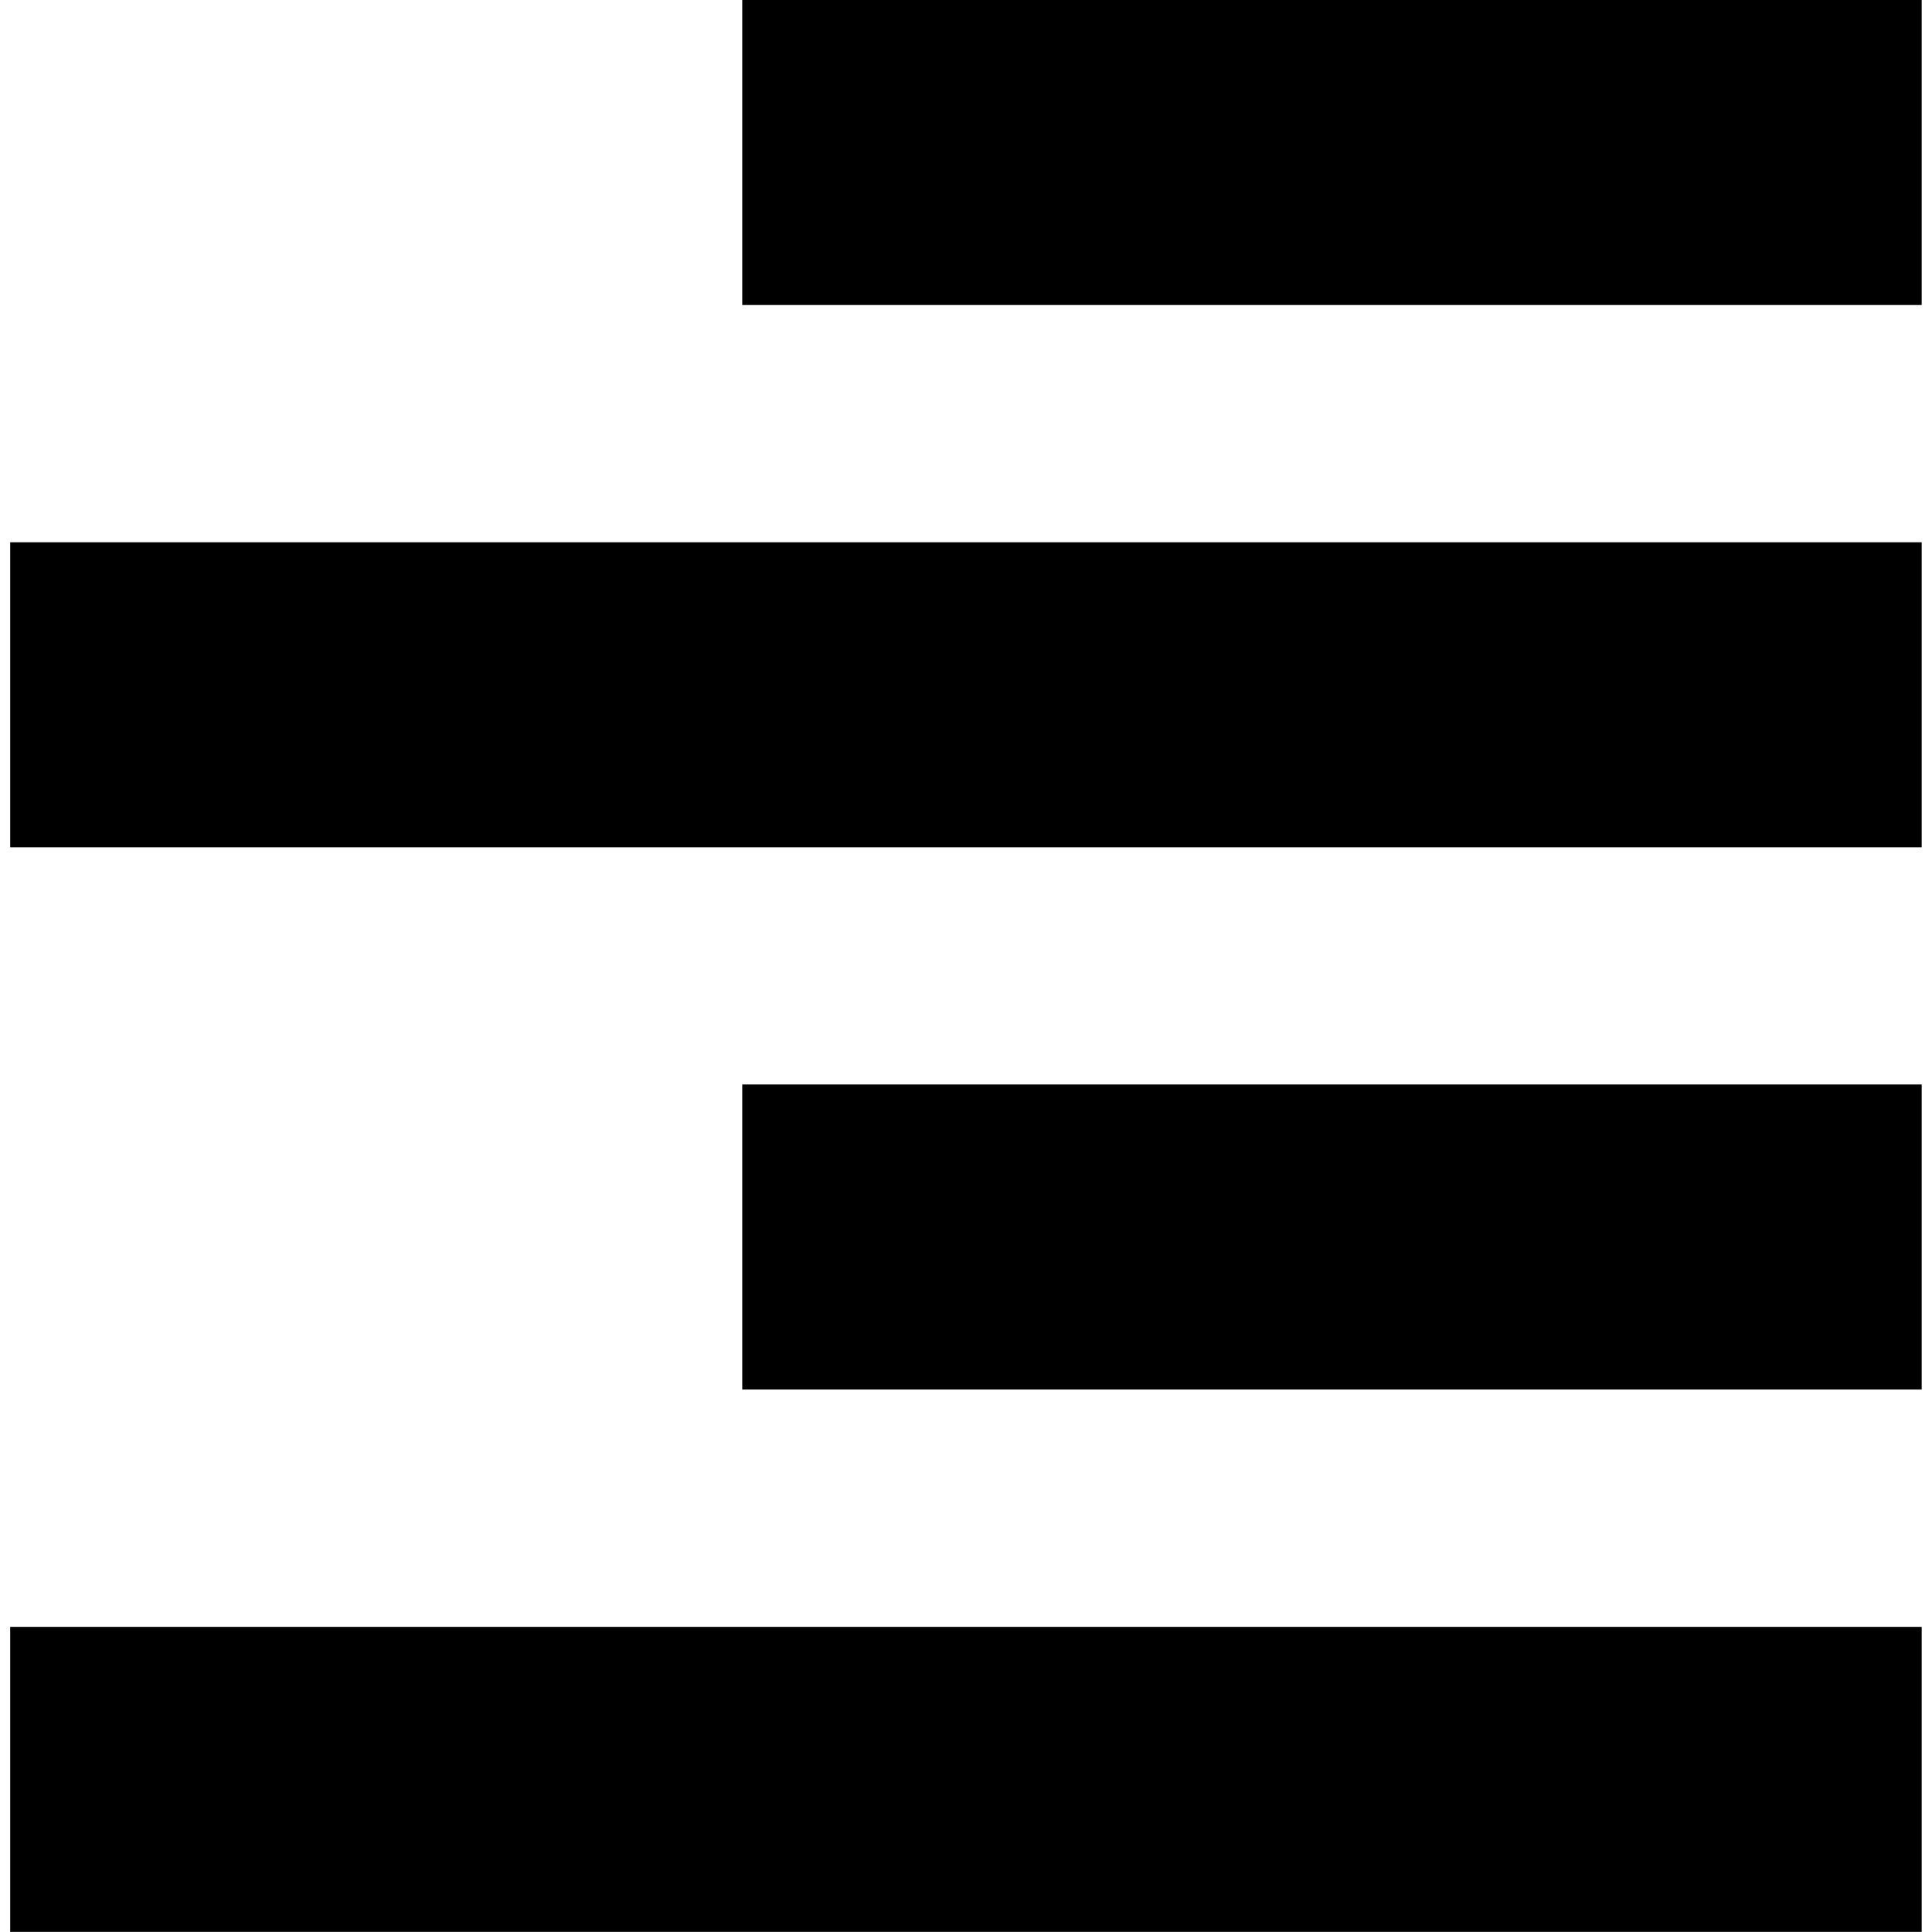
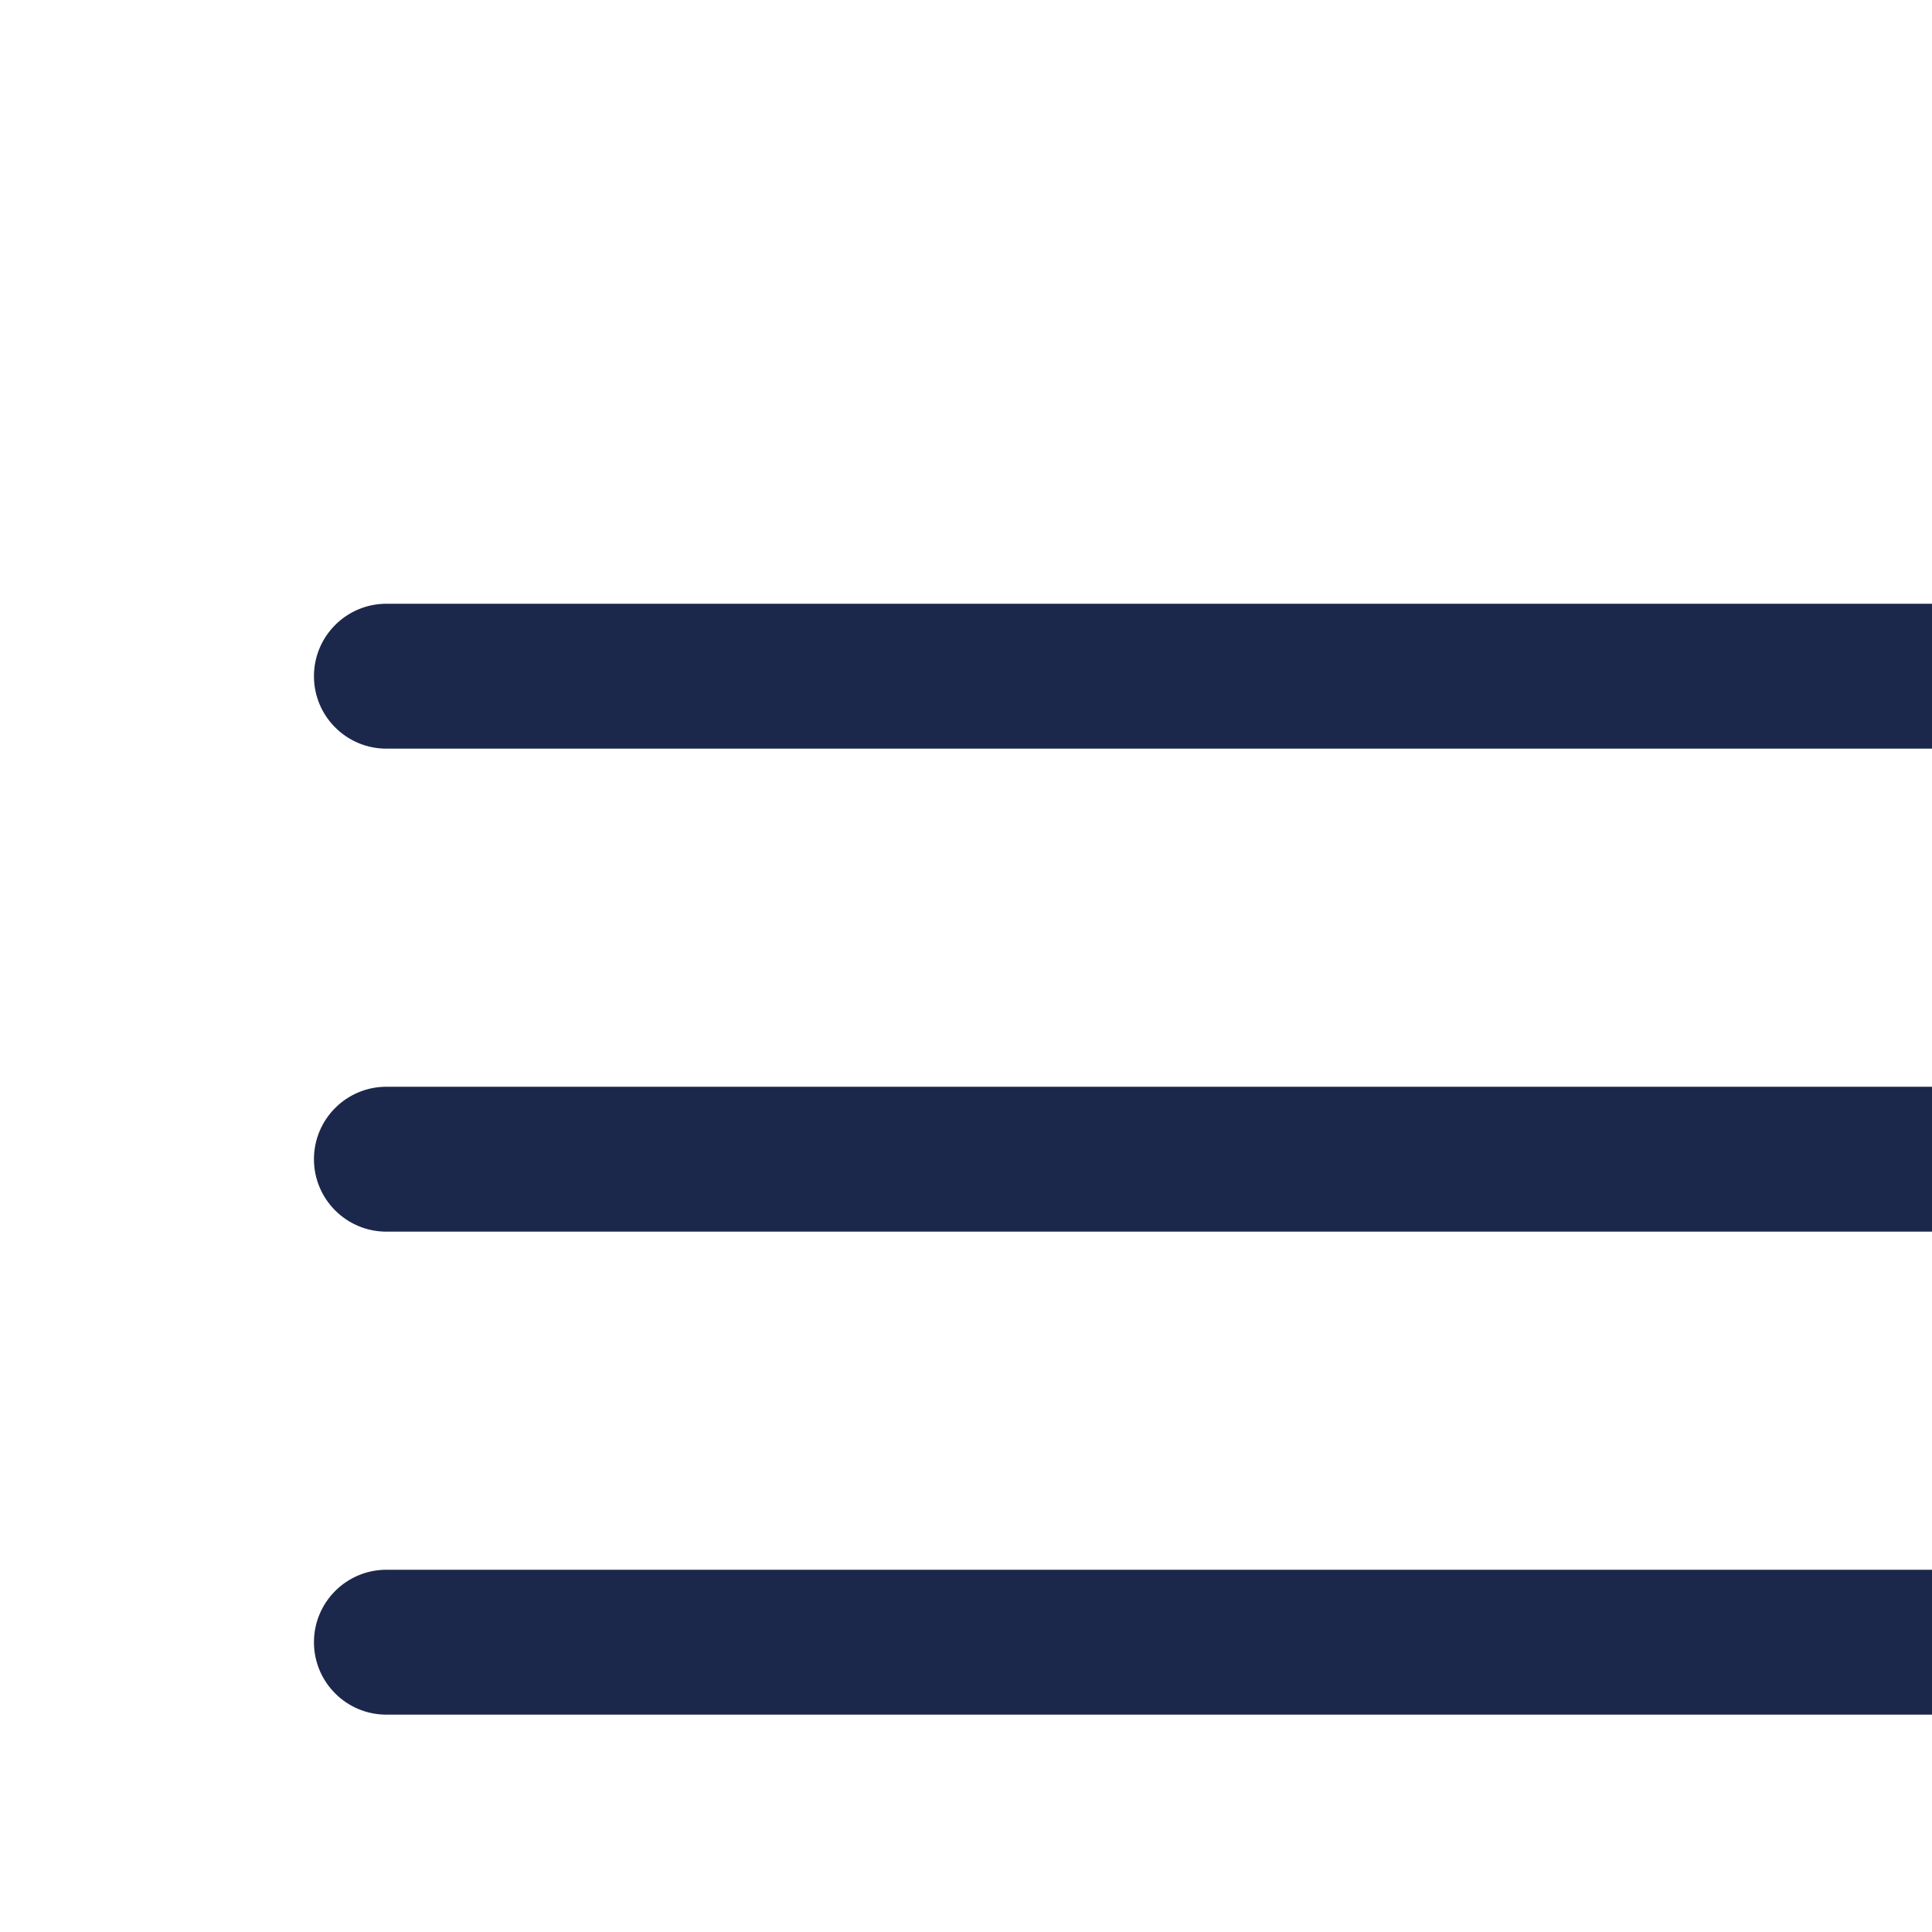
- <svg xmlns="http://www.w3.org/2000/svg" fill="#000000" version="1.1" id="Capa_1" width="208px" height="208px" viewBox="0 0 31.67 31.67" xml:space="preserve" transform="matrix(1, 0, 0, 1, 0, 0)" stroke="#000000" stroke-width="0">
-   <g id="SVGRepo_bgCarrier" stroke-width="0" />
-   <g id="SVGRepo_tracerCarrier" stroke-linecap="round" stroke-linejoin="round" stroke="#CCCCCC" stroke-width="0.507" />
-   <g id="SVGRepo_iconCarrier">
-     <g>
-       <path d="M31.501,0v5H12.167V0H31.501z M0.167,13.889h31.334v-5H0.167V13.889z M12.167,22.777h19.334v-5H12.167V22.777z M0.167,31.668h31.334v-5H0.167V31.668z" />
-     </g>
-   </g>
+ <svg xmlns="http://www.w3.org/2000/svg" width="800px" height="800px" viewBox="0 0 20 20" fill="none">
+   <path fill-rule="evenodd" clip-rule="evenodd" d="M20.75 7C20.75 7.414 20.414 7.75 20 7.75L4 7.75C3.586 7.75 3.25 7.414 3.25 7C3.25 6.586 3.586 6.25 4 6.25L20 6.25C20.414 6.25 20.75 6.586 20.75 7Z" fill="#1C274C" />
+   <path fill-rule="evenodd" clip-rule="evenodd" d="M20.75 12C20.75 12.414 20.414 12.75 20 12.75L4 12.75C3.586 12.75 3.25 12.414 3.25 12C3.25 11.586 3.586 11.25 4 11.25L20 11.25C20.414 11.25 20.75 11.586 20.75 12Z" fill="#1C274C" />
+   <path fill-rule="evenodd" clip-rule="evenodd" d="M20.75 17C20.75 17.414 20.414 17.75 20 17.75L4 17.75C3.586 17.75 3.25 17.414 3.25 17C3.25 16.586 3.586 16.25 4 16.25L20 16.25C20.414 16.25 20.75 16.586 20.75 17Z" fill="#1C274C" />
</svg>
